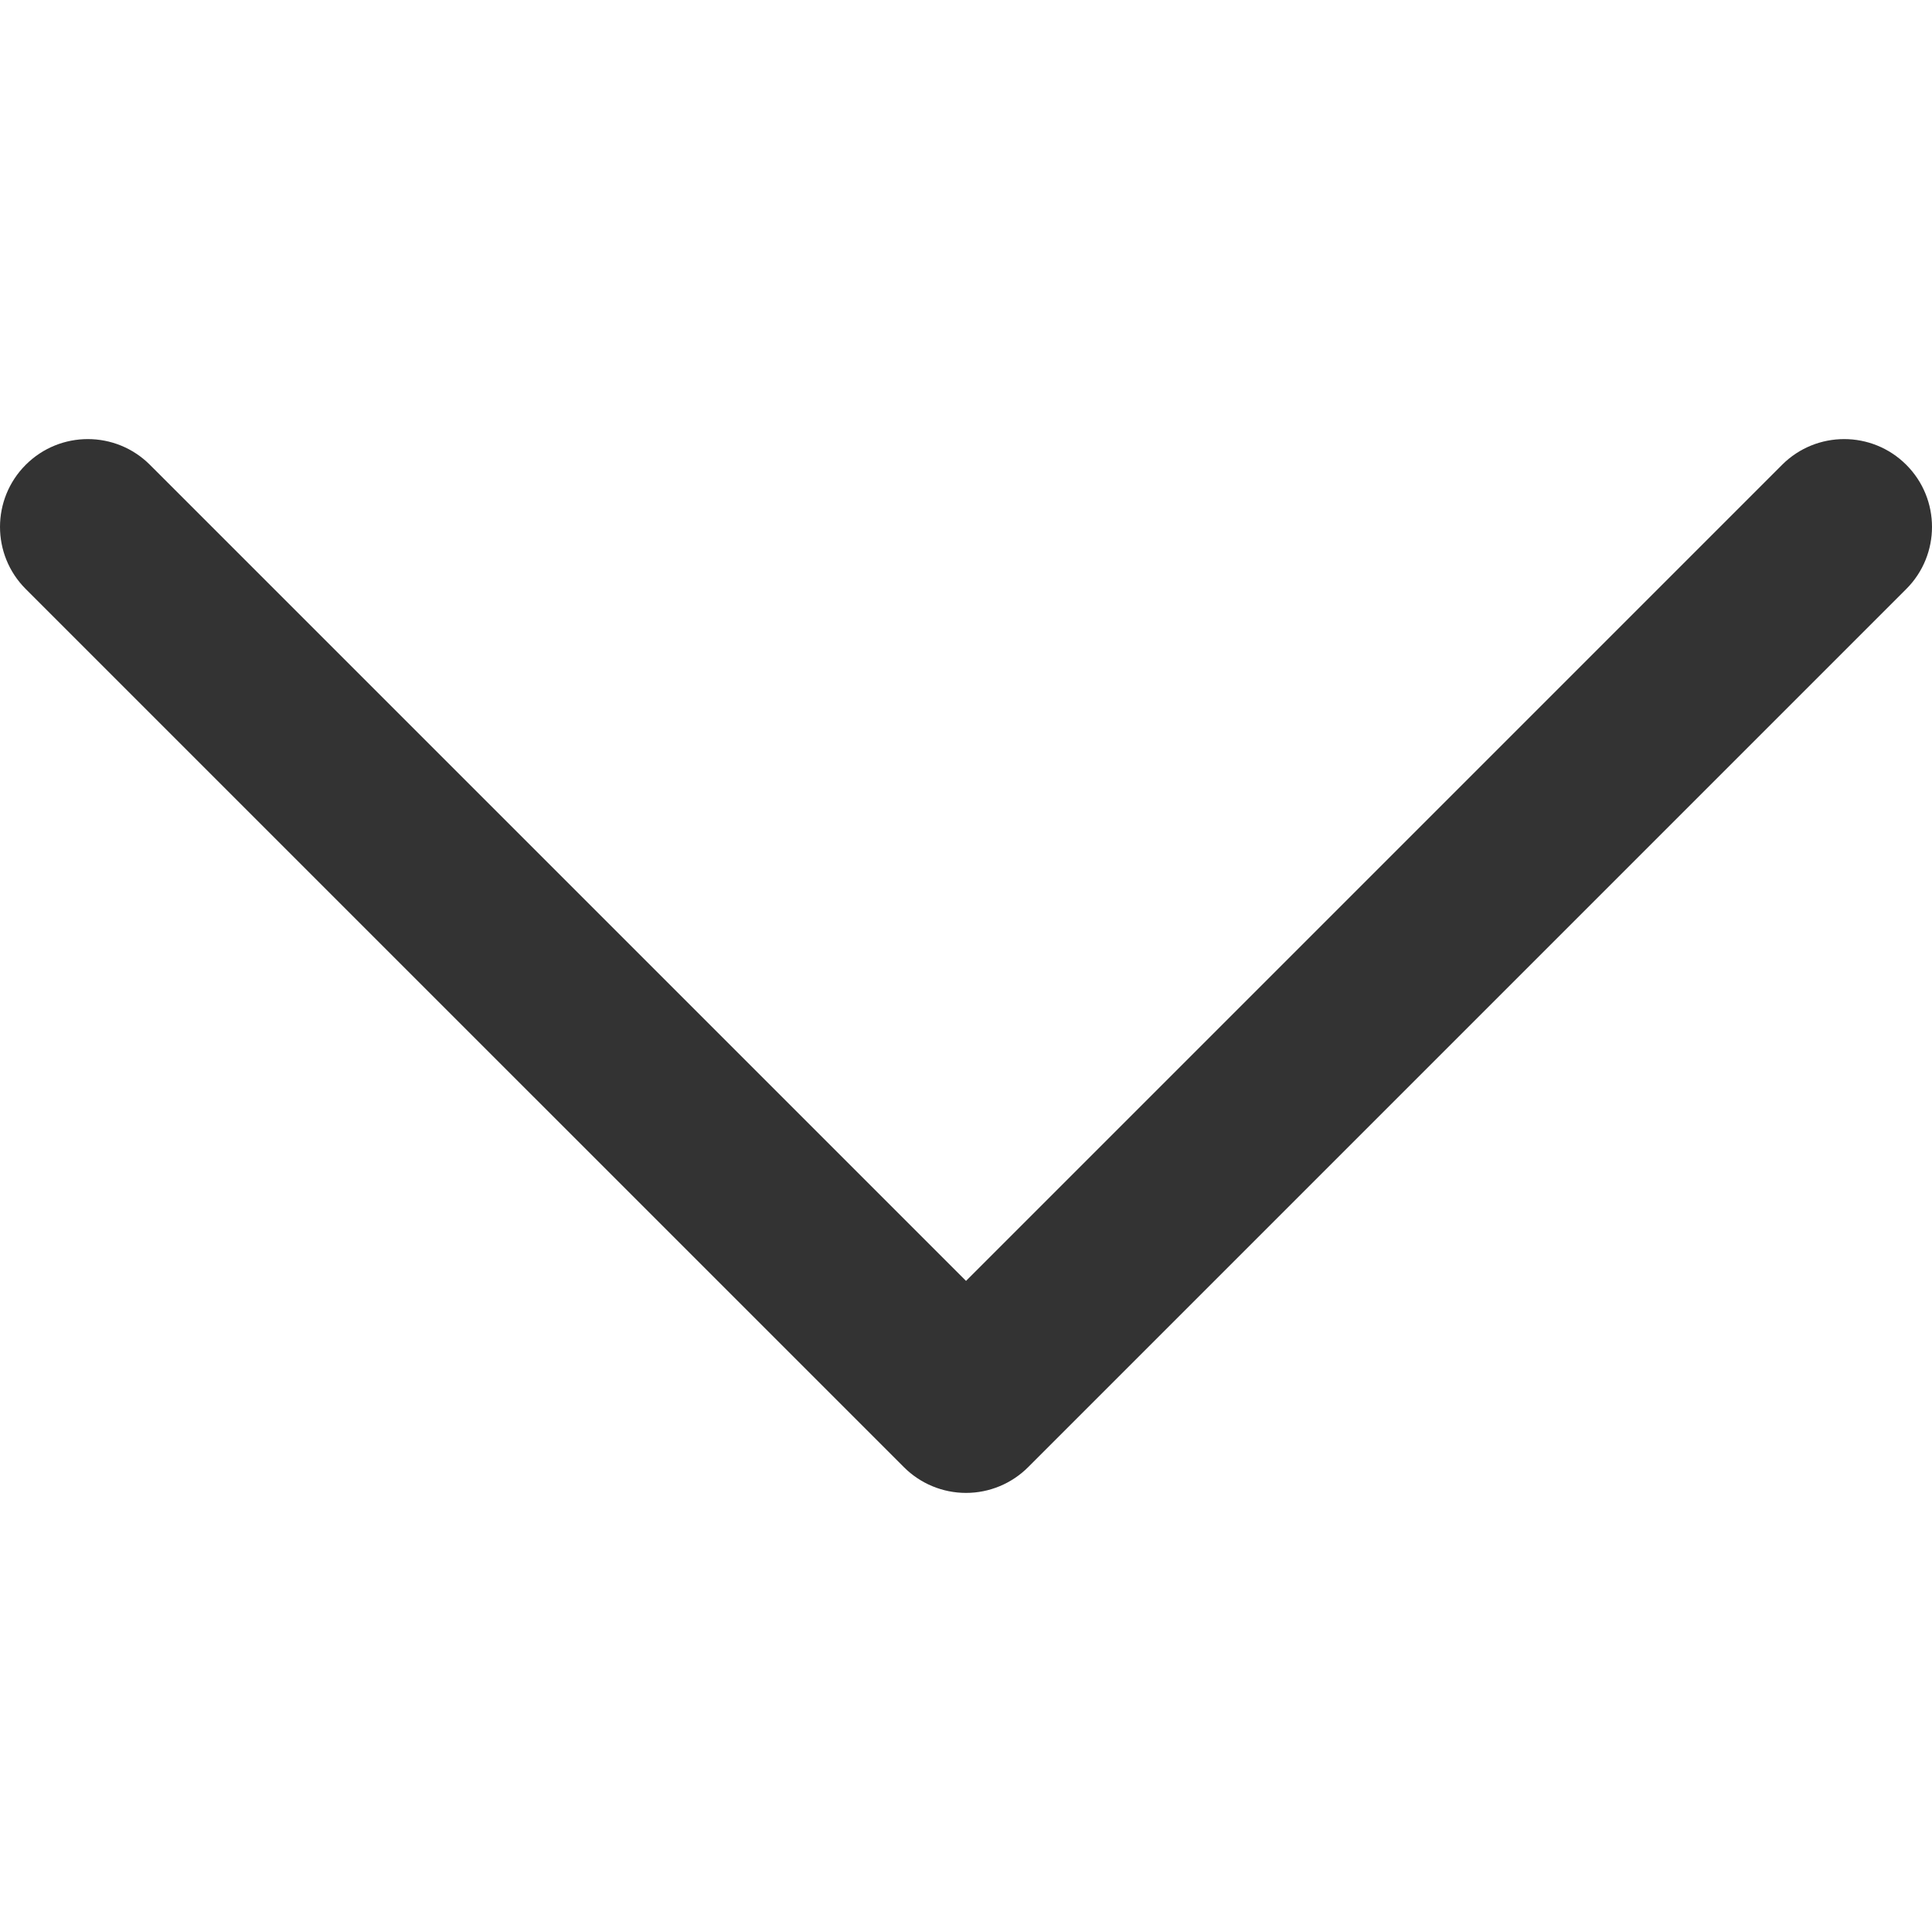
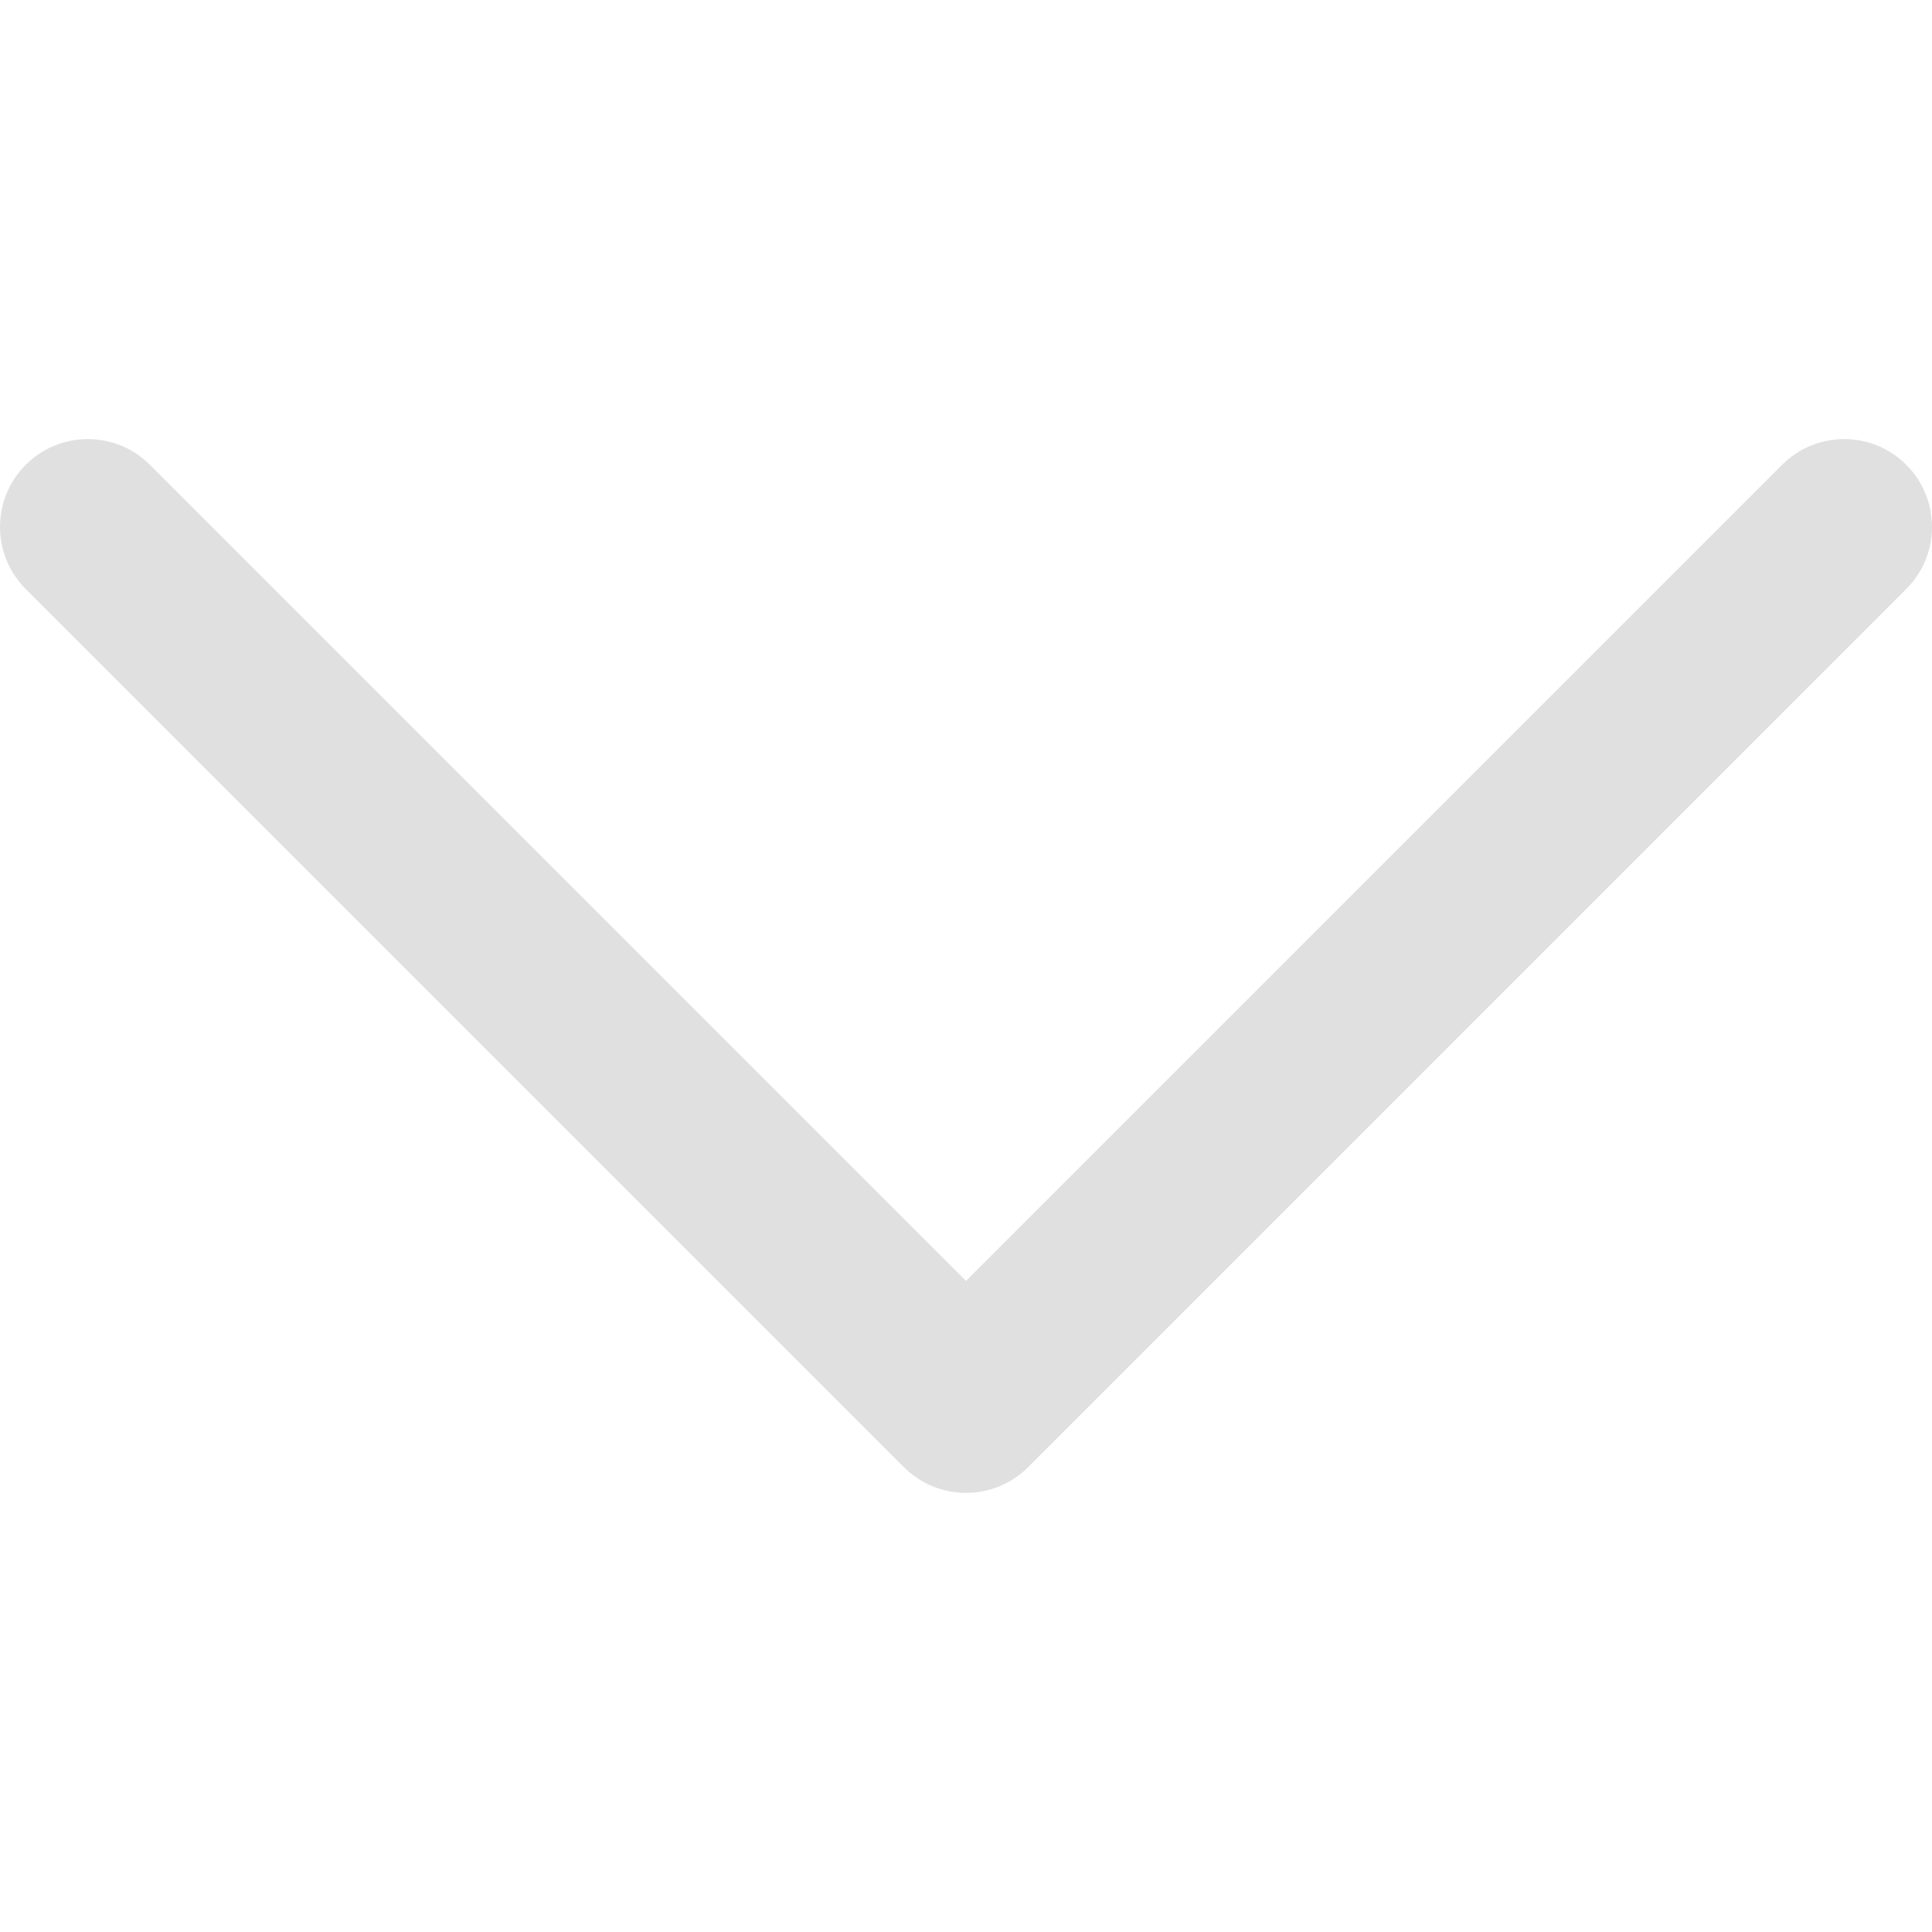
- <svg xmlns="http://www.w3.org/2000/svg" fill="#333333" height="64px" width="64px" version="1.1" id="Layer_1" viewBox="0 0 330 330" xml:space="preserve">
+ <svg xmlns="http://www.w3.org/2000/svg" fill="#e0e0e0" height="64px" width="64px" version="1.1" id="Layer_1" viewBox="0 0 330 330" xml:space="preserve">
  <path id="XMLID_225_" d="M325.607,79.393c-5.857-5.857-15.355-5.858-21.213,0.001l-139.39,139.393L25.607,79.393  c-5.857-5.857-15.355-5.858-21.213,0.001c-5.858,5.858-5.858,15.355,0,21.213l150.004,150c2.813,2.813,6.628,4.393,10.606,4.393  s7.794-1.581,10.606-4.394l149.996-150C331.465,94.749,331.465,85.251,325.607,79.393z" />
</svg>
